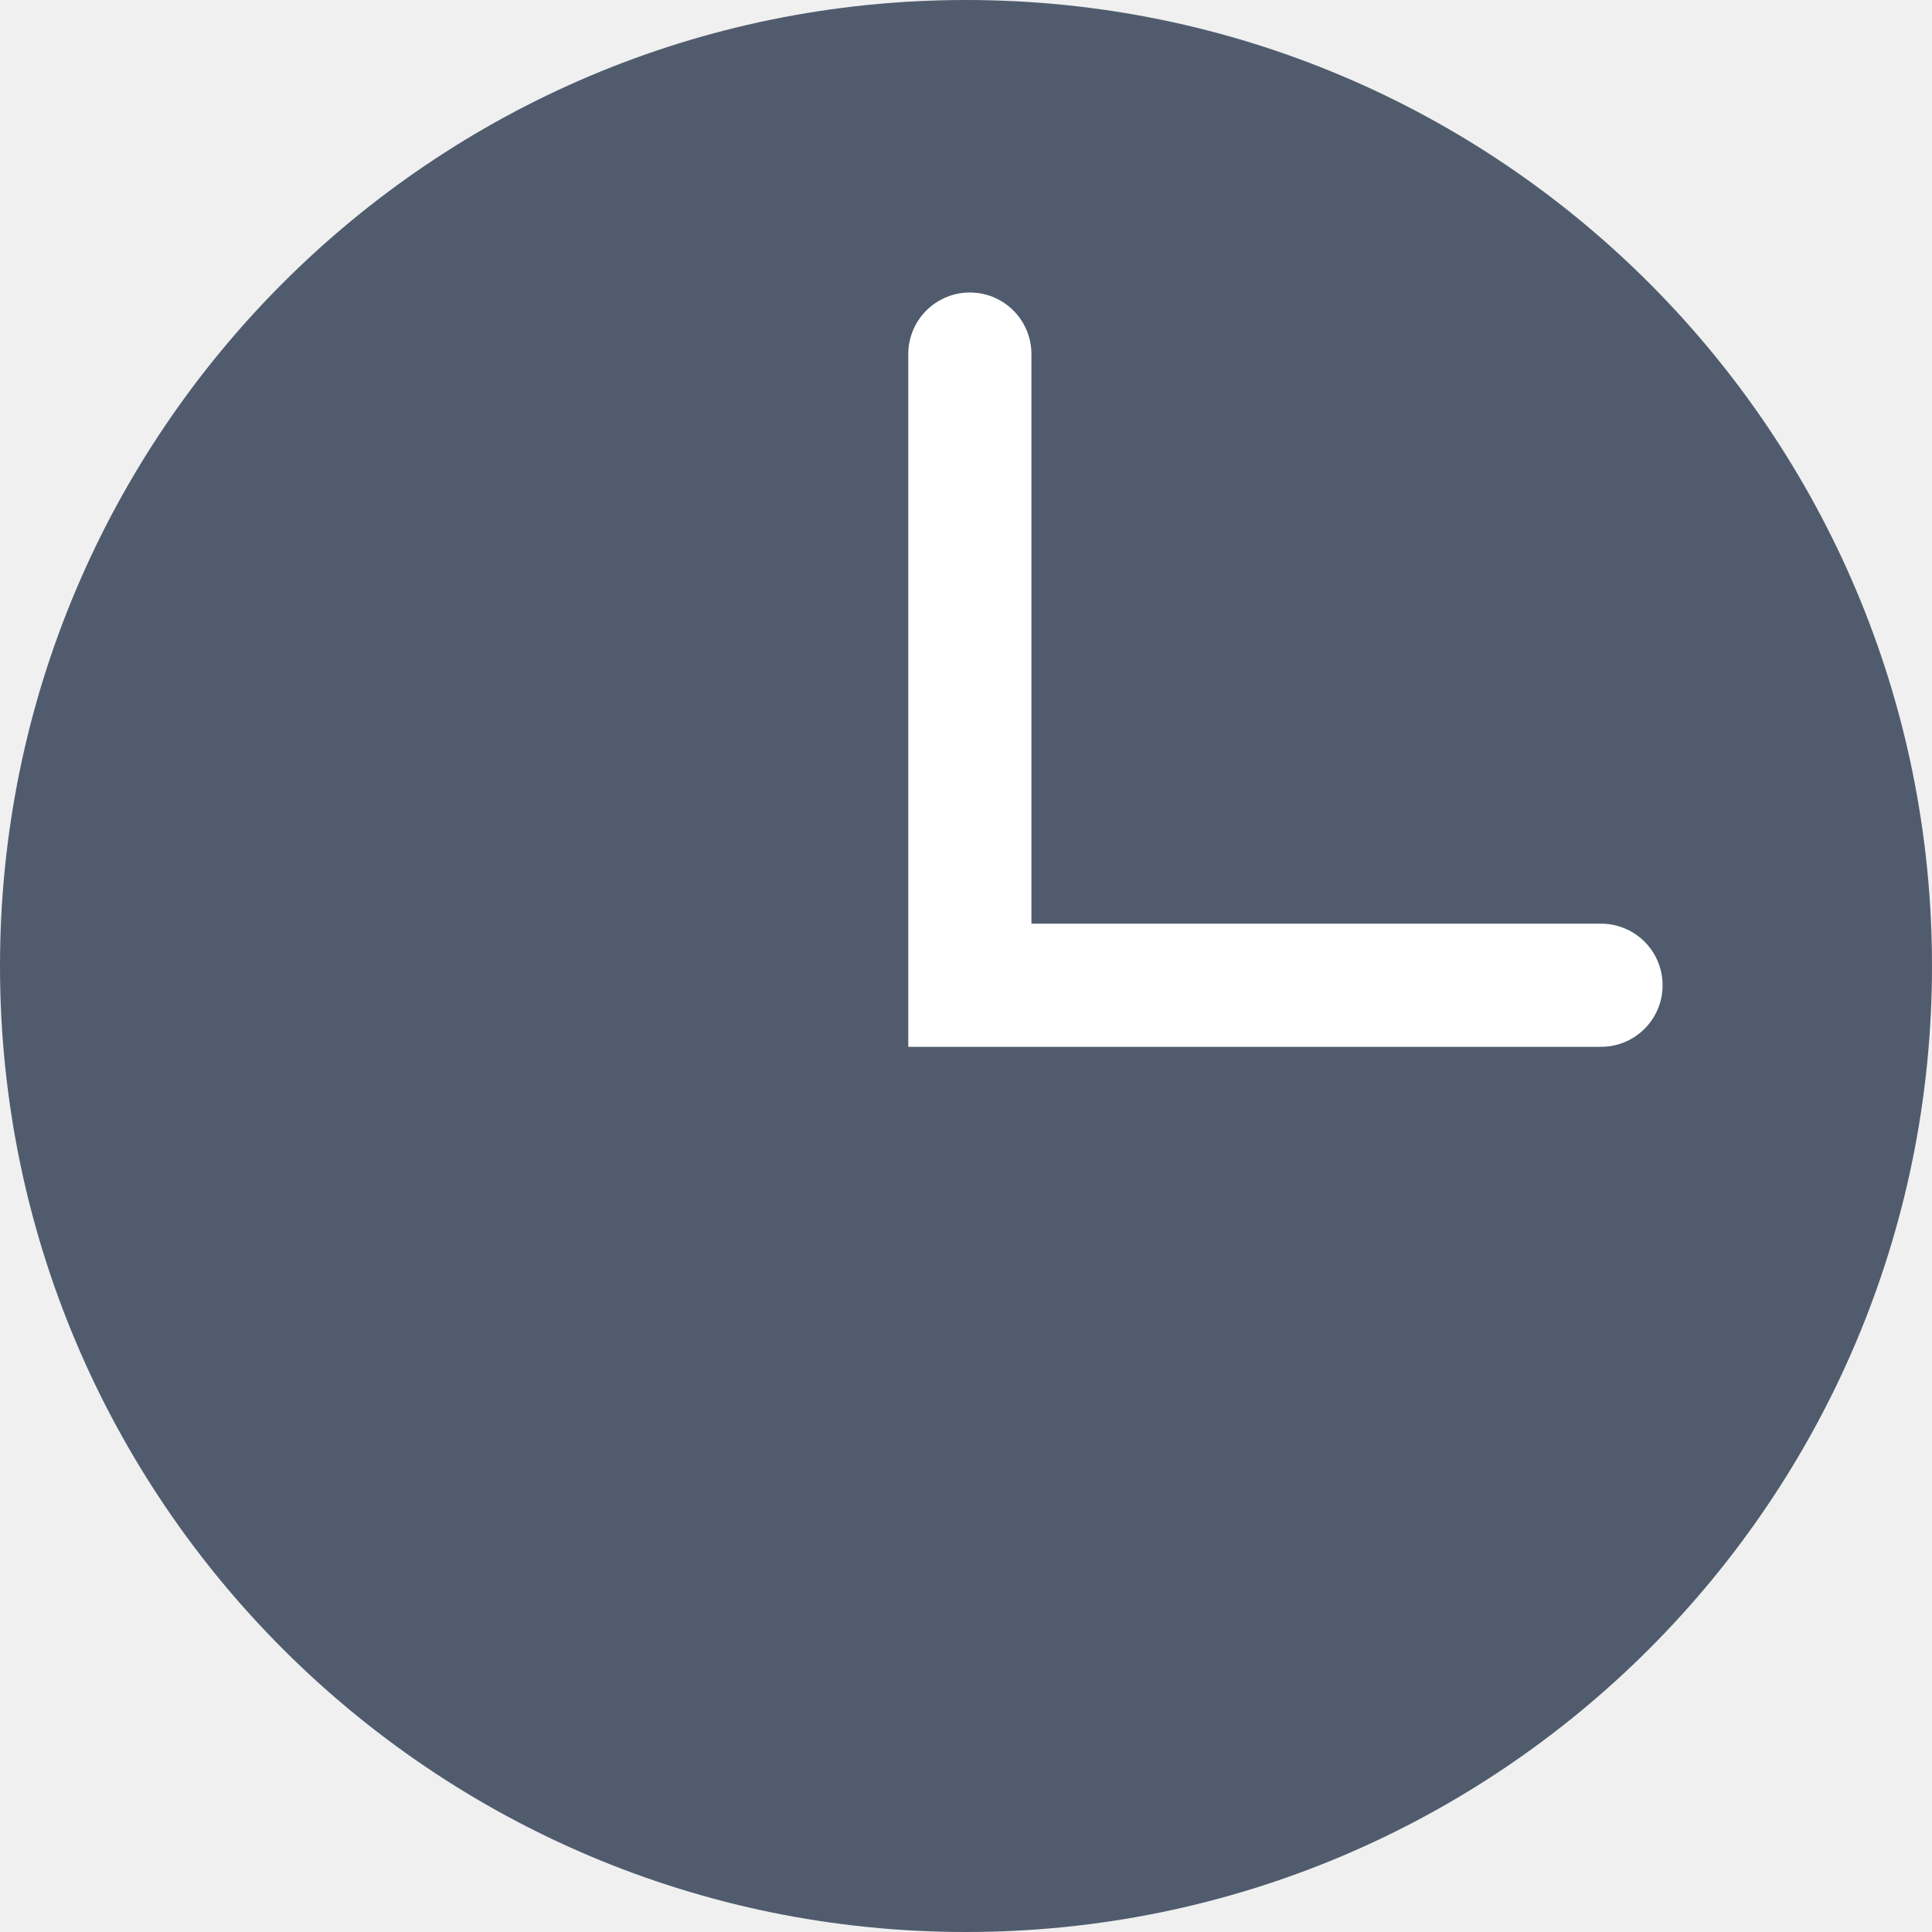
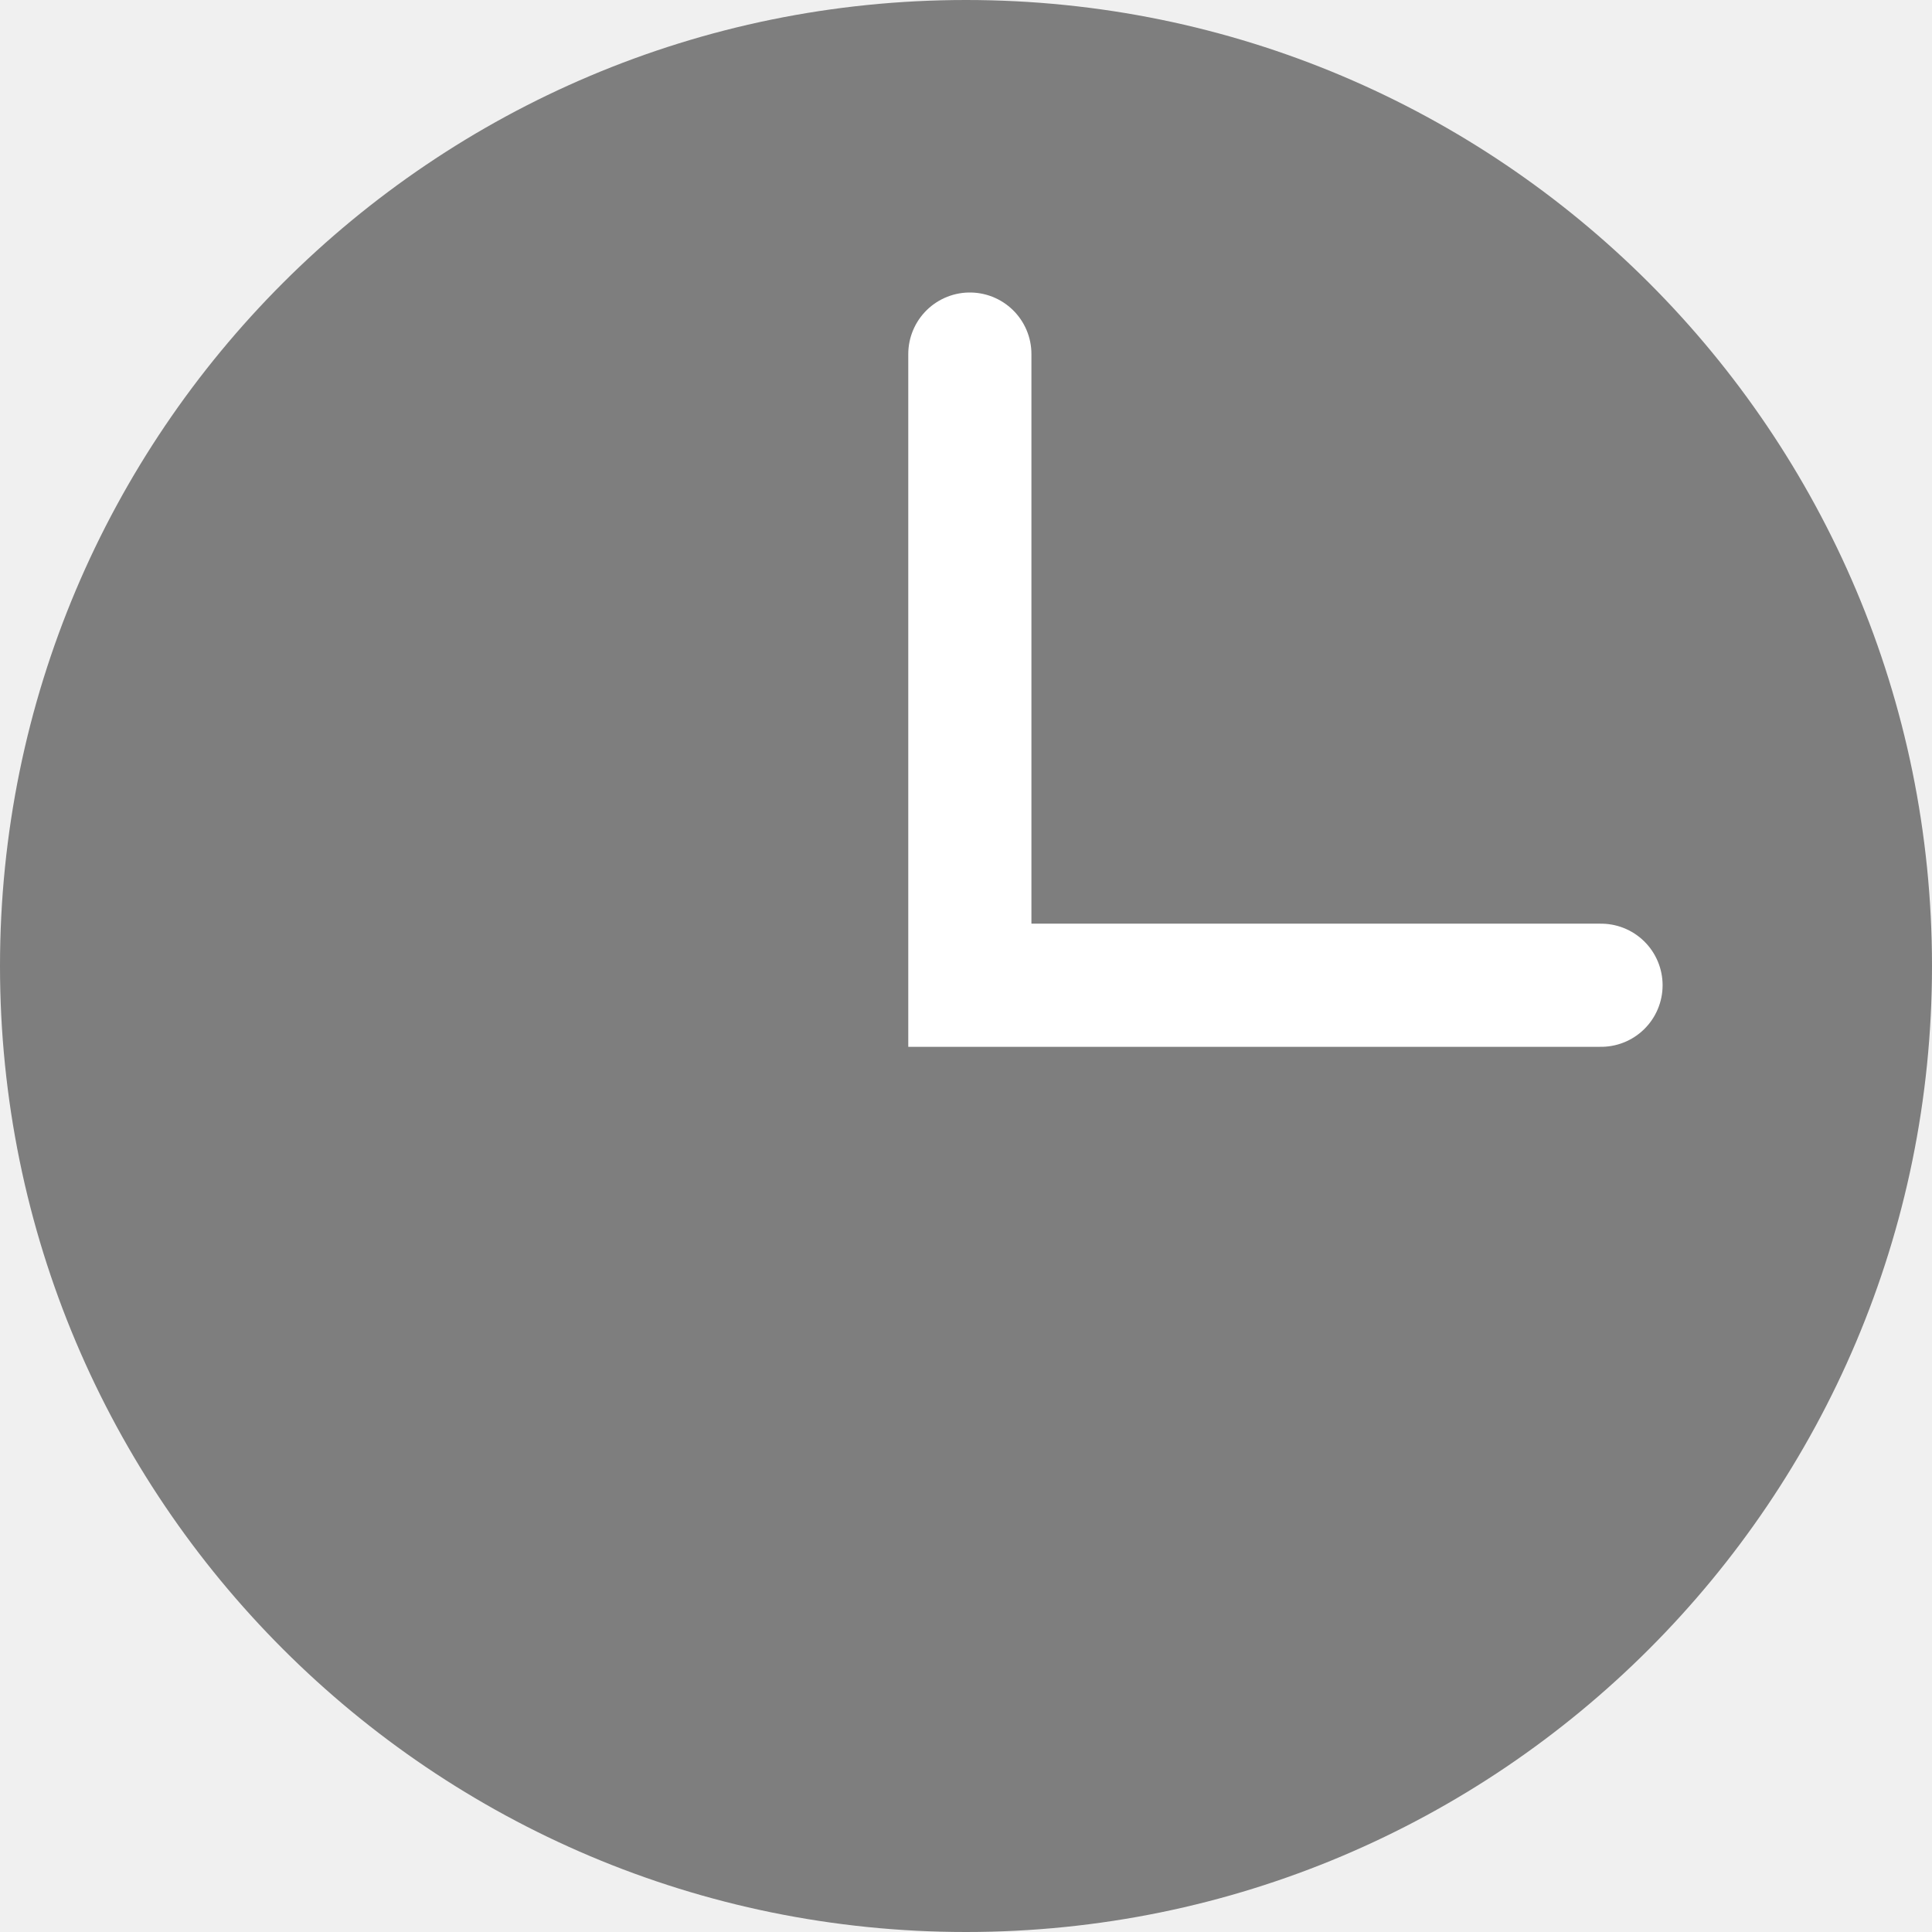
<svg xmlns="http://www.w3.org/2000/svg" viewBox="0 0 251 251">
-   <circle cx="125.5" cy="125.5" r="125.5" style="fill:#505c6e" />
+   <circle cx="125.5" cy="125.5" r="125.5" style="fill:#7e7e7e" />
  <polyline points="208 128 126 128 126 46" style="fill:none;stroke:#fff;stroke-linecap:round;stroke-miterlimit:10;stroke-width:16px" />
</svg>
